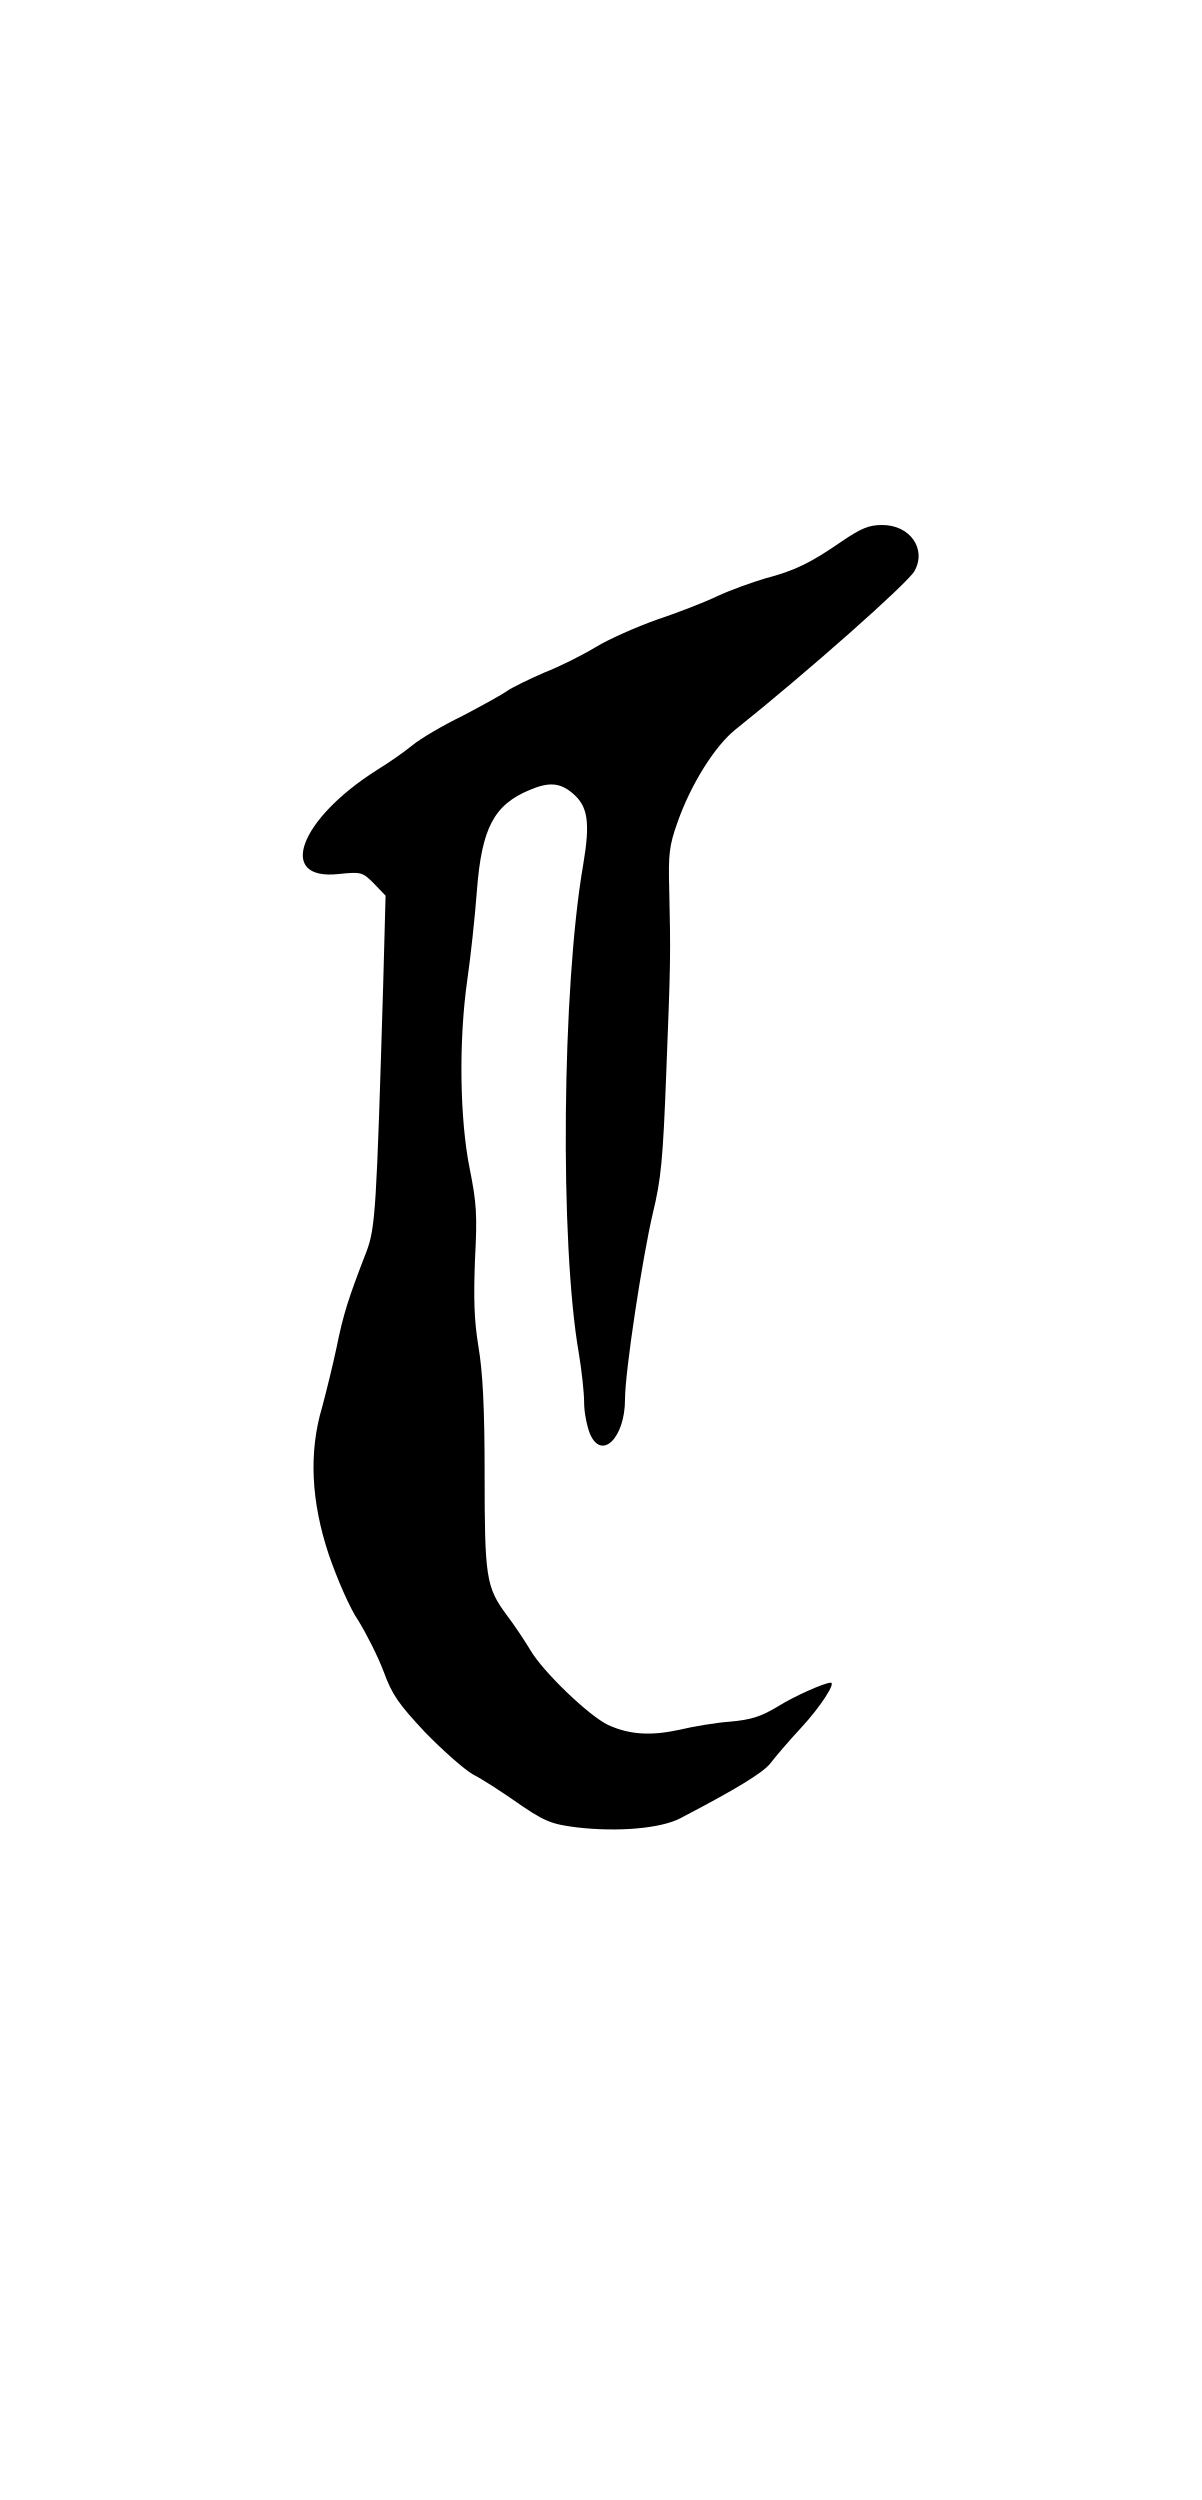
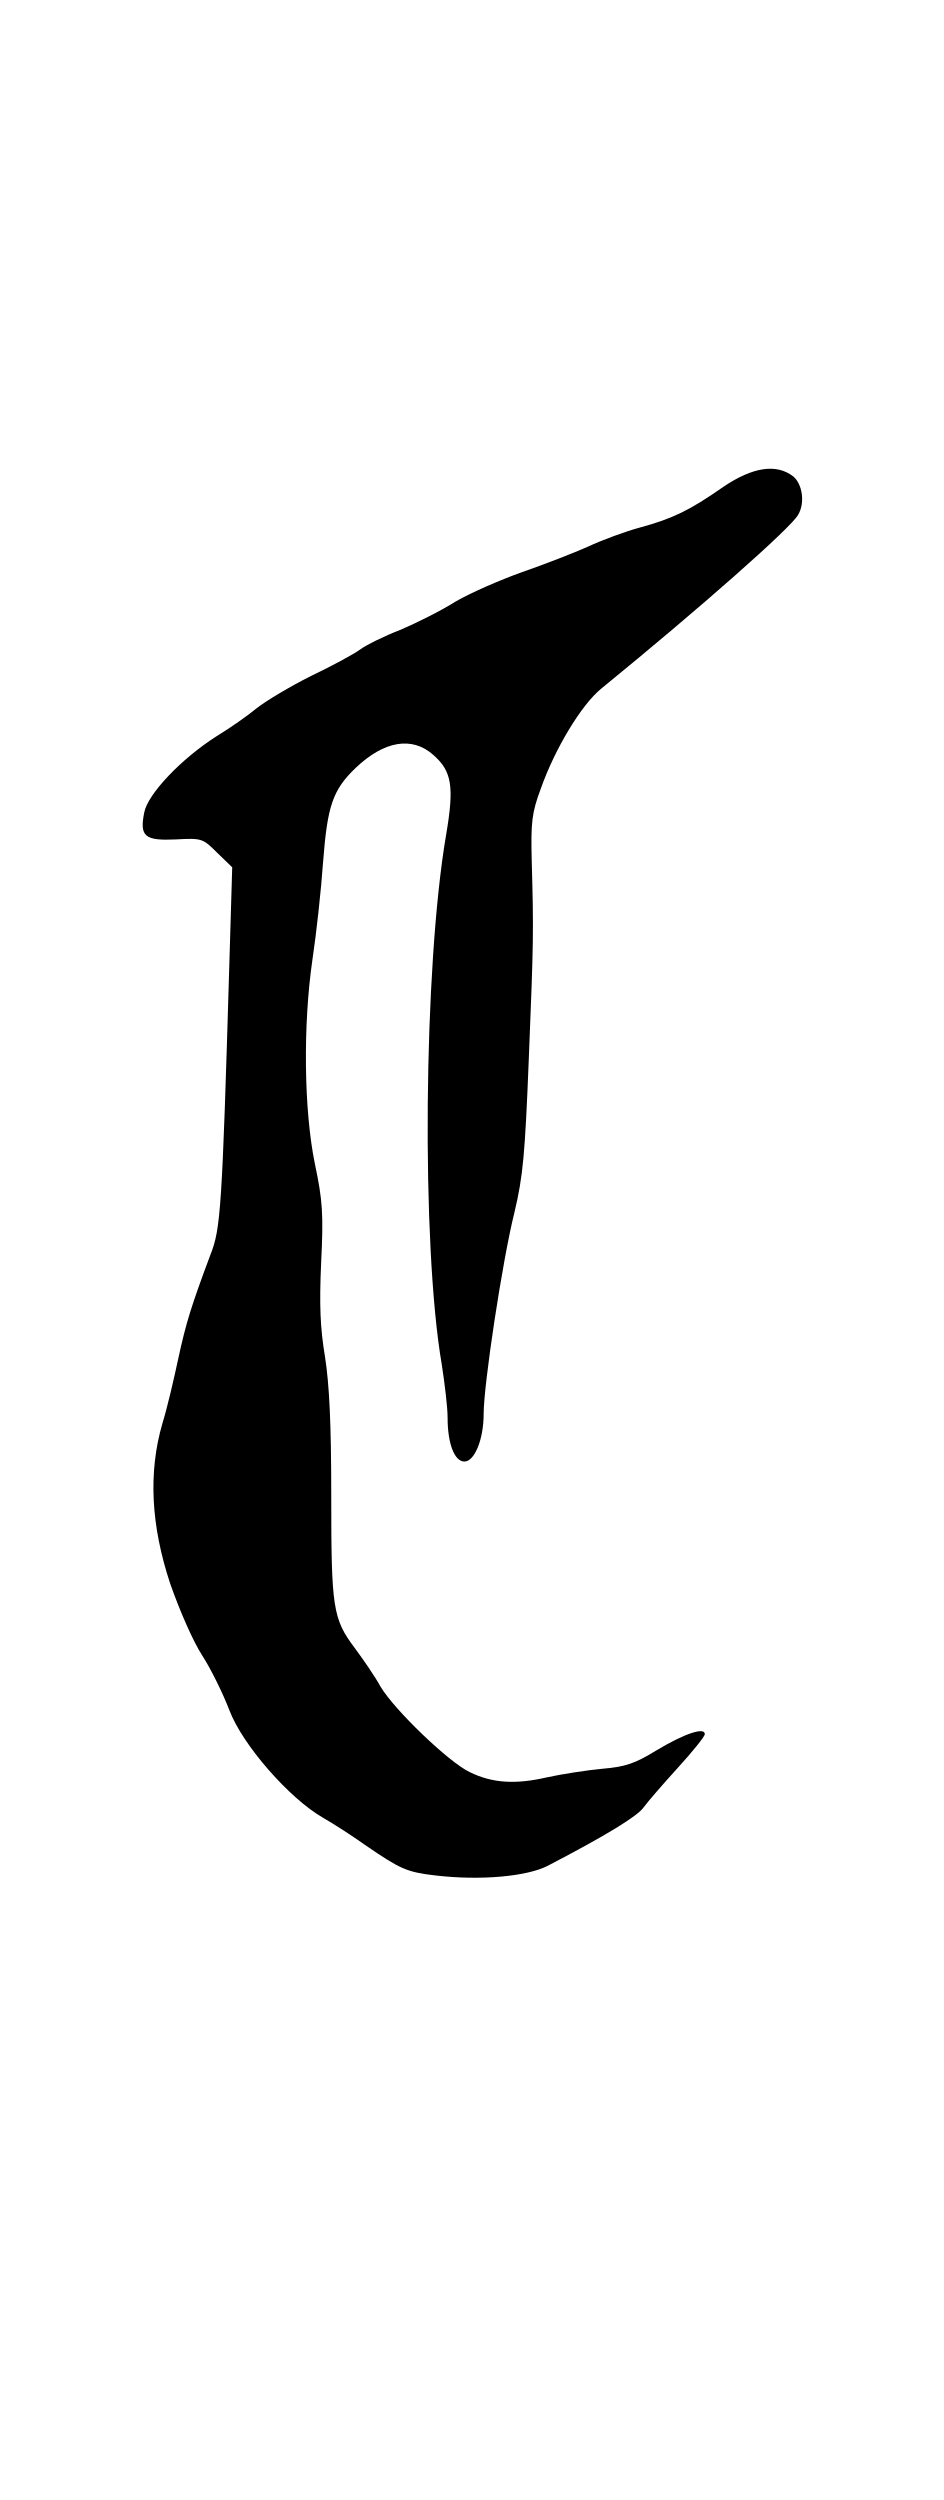
- <svg xmlns="http://www.w3.org/2000/svg" viewBox="0 0 25.0 52.0" width="25.0" height="52.0">
-   <path fill="currentColor" fill-rule="evenodd" d="M12.00 38.01C11.45 37.94 11.32 37.89 10.65 37.42C10.40 37.25 10.04 37.01 9.84 36.91C9.65 36.80 9.20 36.40 8.84 36.03C8.29 35.44 8.16 35.26 7.98 34.77C7.86 34.45 7.62 33.98 7.46 33.72C7.28 33.46 7.02 32.86 6.84 32.34C6.47 31.23 6.42 30.21 6.70 29.27C6.78 28.97 6.92 28.41 7.00 28.03C7.14 27.34 7.24 27.02 7.62 26.04C7.81 25.54 7.83 25.16 7.97 20.49L8.02 18.63L7.78 18.38C7.54 18.14 7.52 18.13 7.04 18.18C5.75 18.32 6.22 17.04 7.85 16.01C8.08 15.87 8.41 15.64 8.58 15.50C8.75 15.36 9.21 15.09 9.62 14.89C10.02 14.68 10.44 14.45 10.55 14.37C10.67 14.29 11.02 14.12 11.32 13.99C11.63 13.87 12.11 13.63 12.39 13.46C12.67 13.29 13.24 13.04 13.66 12.89C14.08 12.75 14.65 12.53 14.92 12.40C15.20 12.27 15.65 12.11 15.92 12.03C16.53 11.87 16.86 11.71 17.51 11.26C17.91 10.99 18.07 10.92 18.35 10.92C18.93 10.92 19.28 11.42 19.02 11.88C18.88 12.13 16.78 13.99 15.29 15.18C14.87 15.52 14.37 16.31 14.09 17.11C13.92 17.59 13.90 17.76 13.92 18.50C13.95 19.85 13.95 20.00 13.86 22.27C13.79 24.13 13.75 24.53 13.58 25.23C13.36 26.17 13.00 28.53 13.00 29.11C13.00 29.91 12.51 30.39 12.27 29.82C12.21 29.67 12.15 29.38 12.15 29.18C12.15 28.97 12.10 28.51 12.04 28.15C11.64 25.86 11.69 20.52 12.13 17.99C12.28 17.10 12.23 16.77 11.91 16.50C11.65 16.28 11.42 16.26 11.02 16.43C10.27 16.74 10.02 17.23 9.92 18.52C9.88 19.06 9.79 19.90 9.72 20.38C9.54 21.64 9.56 23.27 9.77 24.31C9.91 25.01 9.93 25.26 9.88 26.19C9.85 27.01 9.86 27.45 9.95 28.00C10.04 28.53 10.08 29.26 10.08 30.65C10.08 32.80 10.11 33.01 10.53 33.58C10.69 33.79 10.91 34.12 11.03 34.32C11.29 34.77 12.25 35.69 12.65 35.88C13.09 36.08 13.53 36.11 14.13 35.98C14.42 35.91 14.90 35.83 15.19 35.81C15.62 35.77 15.82 35.71 16.17 35.50C16.52 35.28 17.15 35.00 17.28 35.00C17.39 35.00 17.06 35.51 16.67 35.93C16.41 36.21 16.12 36.55 16.03 36.67C15.88 36.87 15.30 37.22 14.15 37.82C13.75 38.03 12.86 38.11 12.00 38.01Z" />
+ <svg xmlns="http://www.w3.org/2000/svg" viewBox="0 0 19.62 52.0" width="19.62" height="52.0">
+   <path fill="currentColor" fill-rule="evenodd" d="M9.06 39.01C8.46 38.94 8.33 38.88 7.60 38.38C7.32 38.18 6.93 37.93 6.72 37.81C6.02 37.41 5.04 36.29 4.77 35.57C4.64 35.23 4.39 34.72 4.21 34.44C4.02 34.15 3.74 33.51 3.54 32.94C3.14 31.73 3.08 30.63 3.38 29.60C3.48 29.28 3.62 28.67 3.71 28.25C3.87 27.51 3.98 27.16 4.38 26.09C4.59 25.56 4.62 25.14 4.77 20.06L4.83 18.04L4.52 17.74C4.22 17.44 4.20 17.43 3.66 17.46C3.01 17.49 2.90 17.40 3.00 16.90C3.07 16.52 3.77 15.78 4.51 15.31C4.79 15.14 5.16 14.88 5.34 14.73C5.53 14.58 6.03 14.28 6.47 14.06C6.91 13.85 7.37 13.60 7.49 13.51C7.61 13.42 7.99 13.23 8.33 13.10C8.66 12.96 9.18 12.70 9.48 12.51C9.79 12.33 10.41 12.06 10.86 11.90C11.32 11.74 11.94 11.50 12.23 11.37C12.53 11.23 13.02 11.05 13.32 10.97C13.98 10.79 14.34 10.62 15.04 10.13C15.66 9.71 16.15 9.64 16.50 9.91C16.69 10.07 16.75 10.46 16.60 10.71C16.45 10.98 14.57 12.64 12.51 14.32C12.09 14.66 11.54 15.58 11.25 16.40C11.06 16.91 11.04 17.10 11.06 17.91C11.10 19.37 11.10 19.54 11.00 22.00C10.92 24.02 10.88 24.46 10.70 25.22C10.45 26.22 10.06 28.80 10.06 29.41C10.06 29.94 9.87 30.40 9.66 30.40C9.45 30.40 9.31 30.02 9.31 29.49C9.31 29.27 9.25 28.78 9.19 28.39C8.76 25.89 8.81 20.10 9.28 17.36C9.45 16.36 9.40 16.04 9.01 15.70C8.57 15.31 7.99 15.41 7.40 15.97C6.92 16.43 6.81 16.76 6.72 17.93C6.68 18.51 6.58 19.42 6.50 19.95C6.30 21.32 6.32 23.09 6.55 24.21C6.71 24.97 6.73 25.25 6.68 26.26C6.64 27.15 6.66 27.62 6.76 28.22C6.85 28.80 6.89 29.60 6.89 31.11C6.89 33.44 6.92 33.67 7.38 34.28C7.55 34.51 7.80 34.87 7.92 35.09C8.21 35.57 9.33 36.65 9.77 36.86C10.24 37.09 10.72 37.12 11.37 36.97C11.69 36.90 12.21 36.82 12.53 36.79C13.01 36.75 13.21 36.68 13.65 36.41C14.25 36.05 14.66 35.92 14.66 36.07C14.66 36.12 14.40 36.44 14.09 36.78C13.78 37.12 13.47 37.48 13.39 37.59C13.27 37.77 12.62 38.17 11.39 38.81C10.96 39.03 10.00 39.12 9.06 39.01Z" />
</svg>
